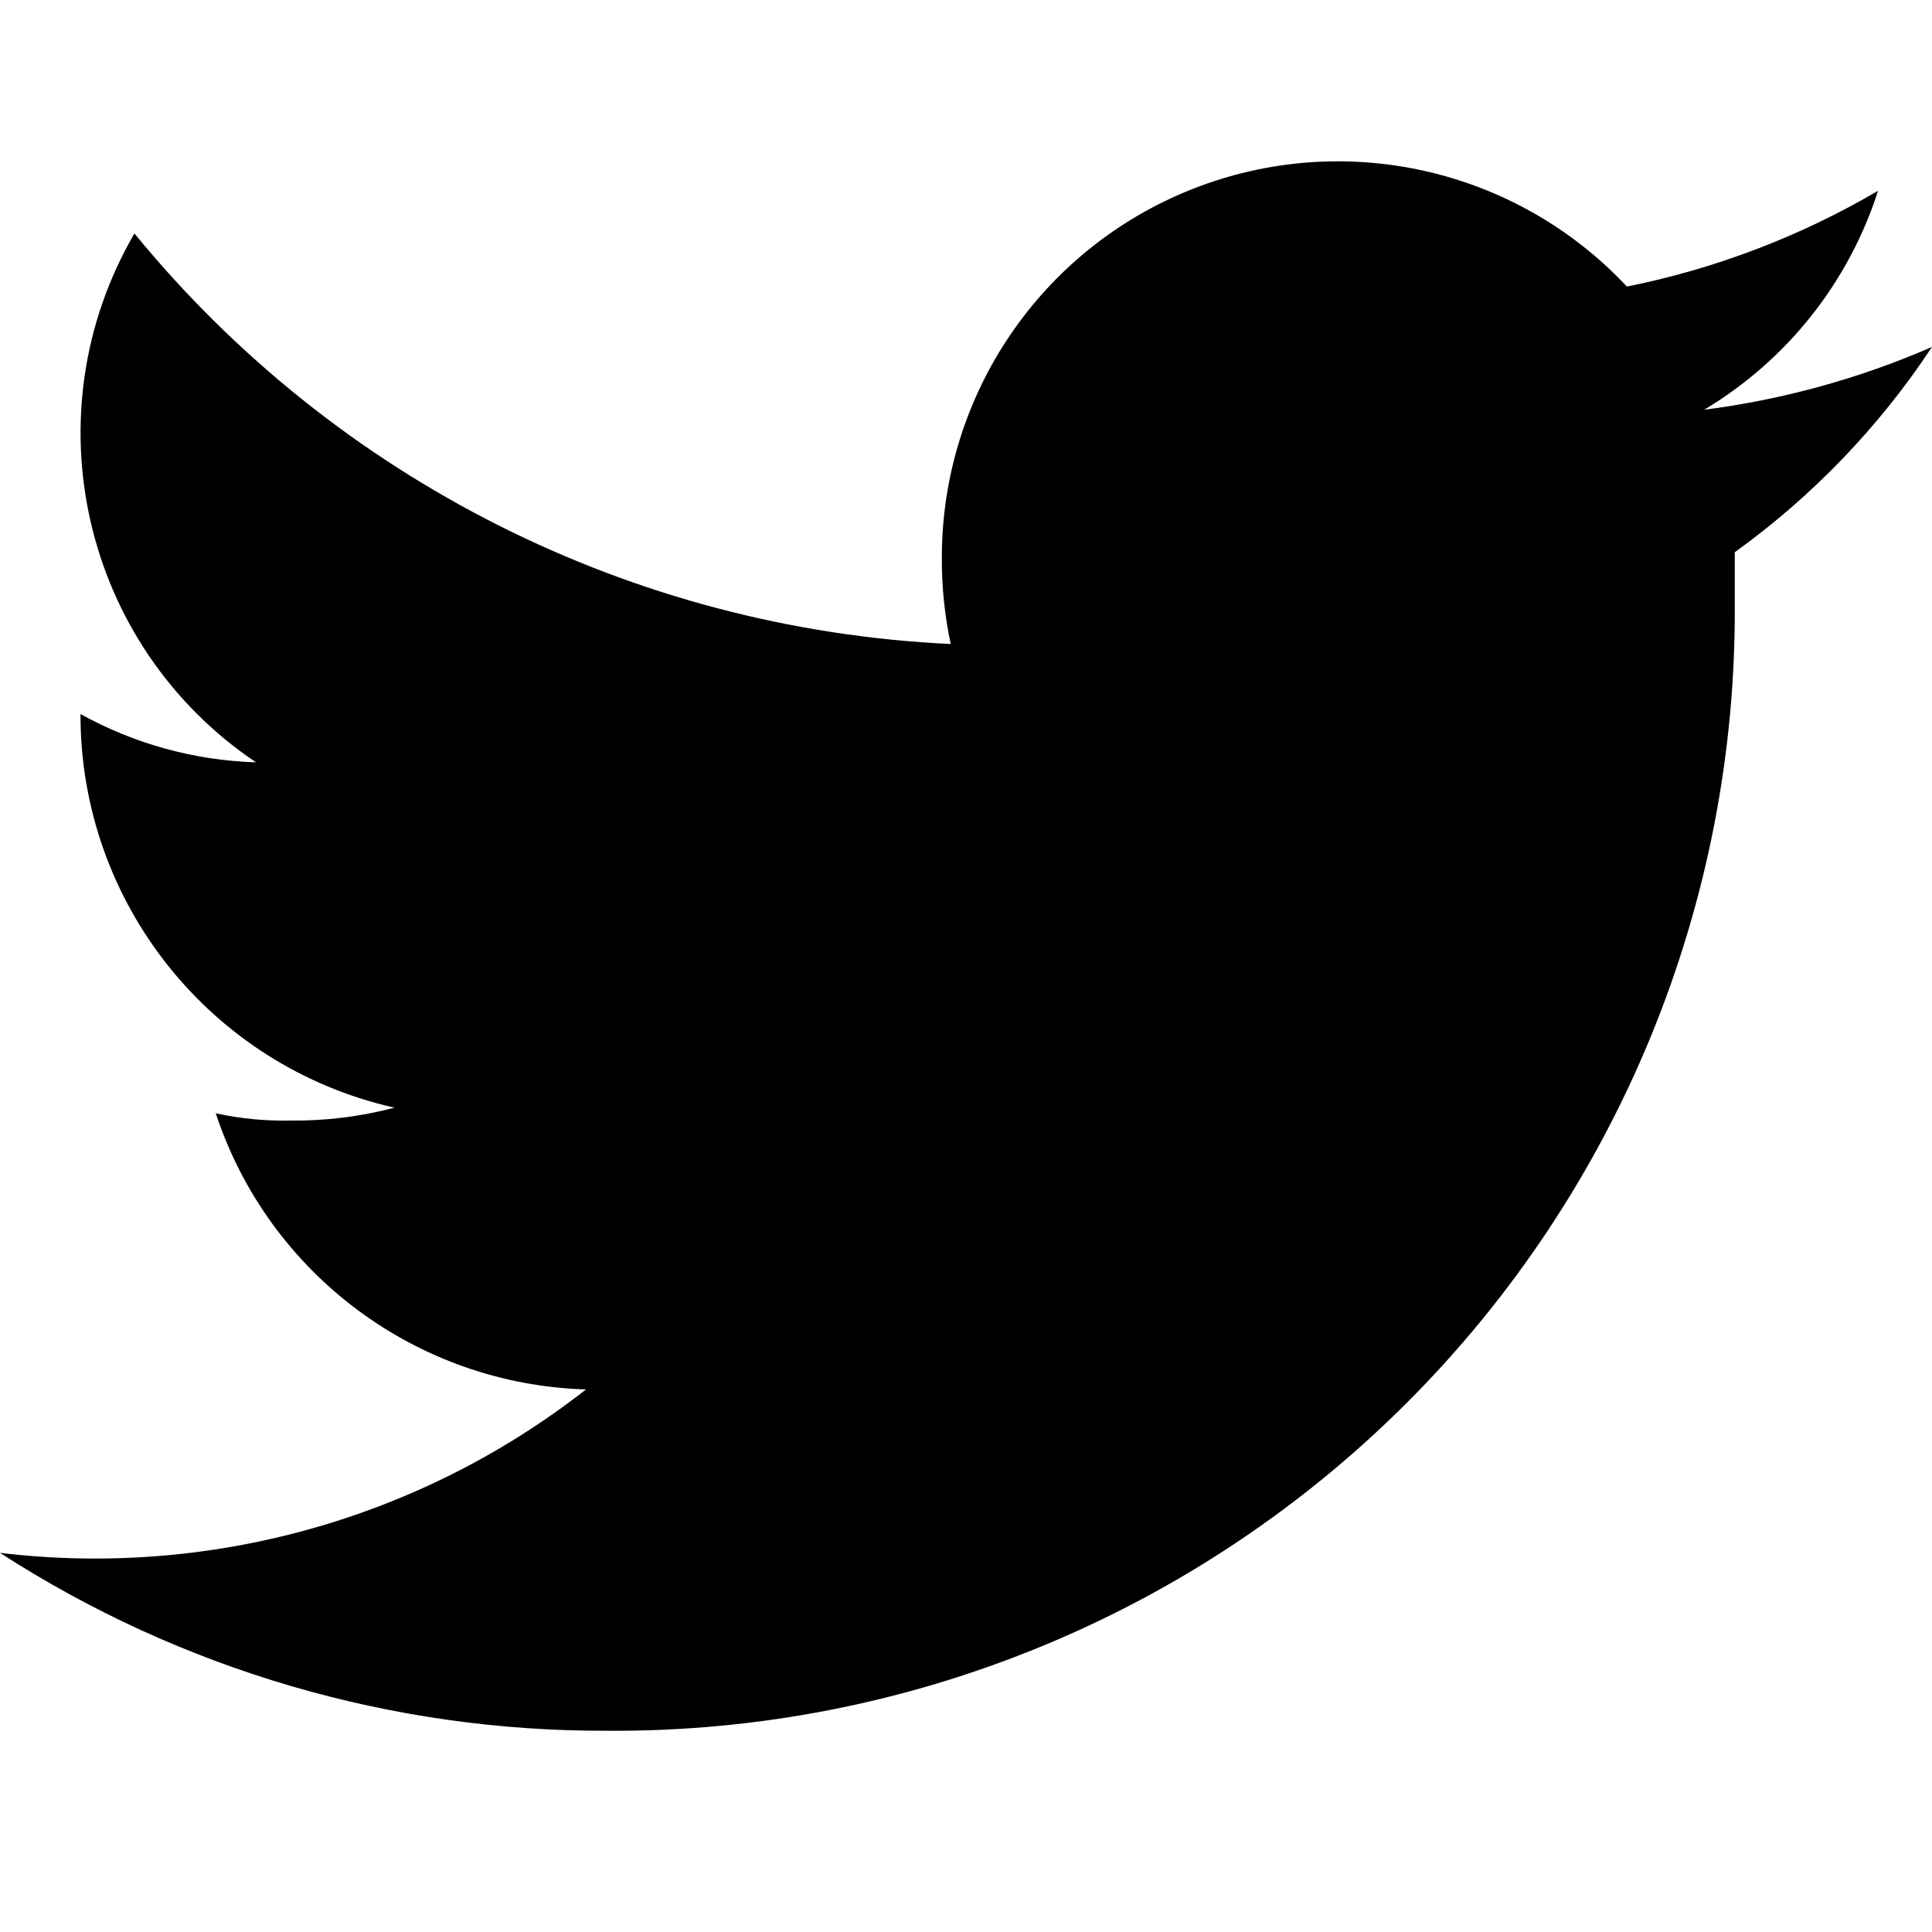
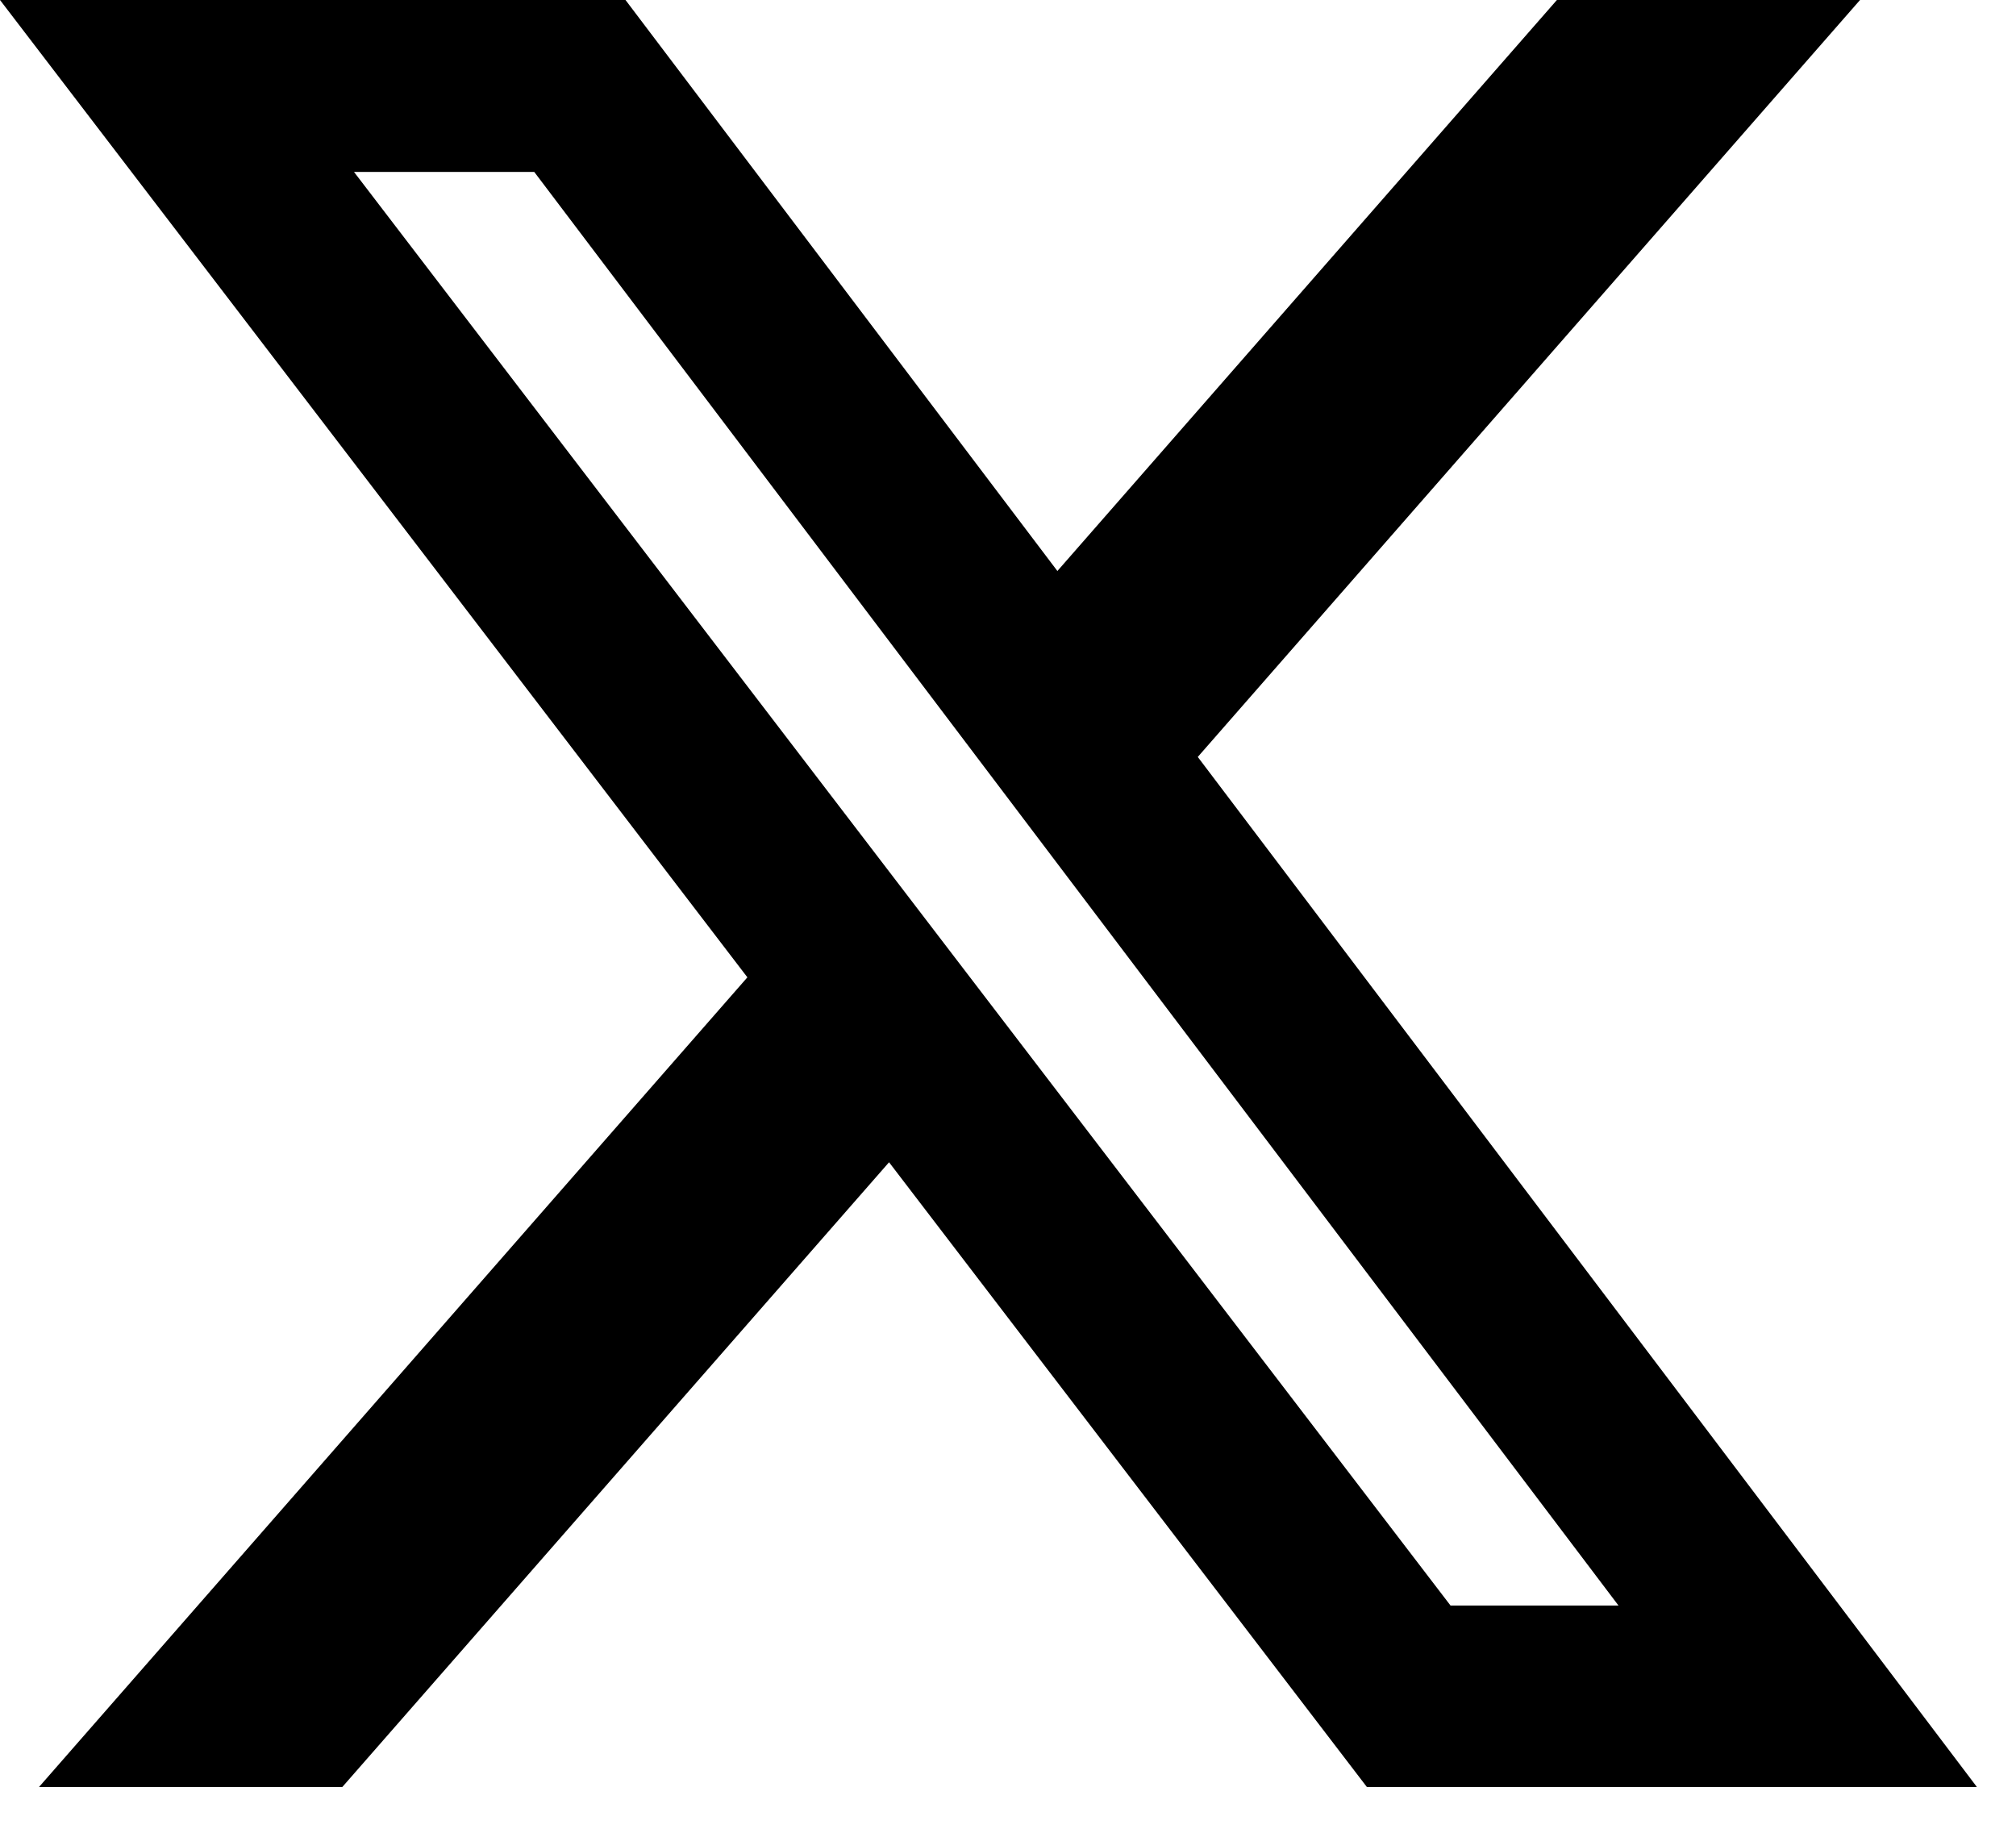
- <svg xmlns="http://www.w3.org/2000/svg" width="24" height="24" viewBox="0 0 24 24">
-   <path d="M24 4.31a10.4 10.4 0 0 1-2.83.78 4.92 4.92 0 0 0 2.16-2.72 10.1 10.1 0 0 1-3.12 1.19 4.92 4.92 0 0 0-8.51 3.36A5 5 0 0 0 11.81 8 13.94 13.94 0 0 1 1.67 2.9a4.93 4.93 0 0 0 1.51 6.57A4.8 4.8 0 0 1 1 8.87a5 5 0 0 0 3.9 4.89c-.42.111-.855.165-1.29.16a4 4 0 0 1-.93-.09 5 5 0 0 0 4.6 3.43A9.9 9.9 0 0 1 0 19.29a13.8 13.8 0 0 0 7.55 2.21 13.91 13.91 0 0 0 14-14v-.64A9.8 9.8 0 0 0 24 4.31" />
+ <svg xmlns="http://www.w3.org/2000/svg" width="22" height="20" viewBox="0 0 22 20">
+   <path d="M16.99 0h3.308l-7.227 8.26 8.502 11.24h-6.657l-5.214-6.817L3.736 19.5H.426l7.73-8.835L0 0h6.826l4.713 6.231zm-1.161 17.52h1.833L5.83 1.876H3.863z" />
</svg>
